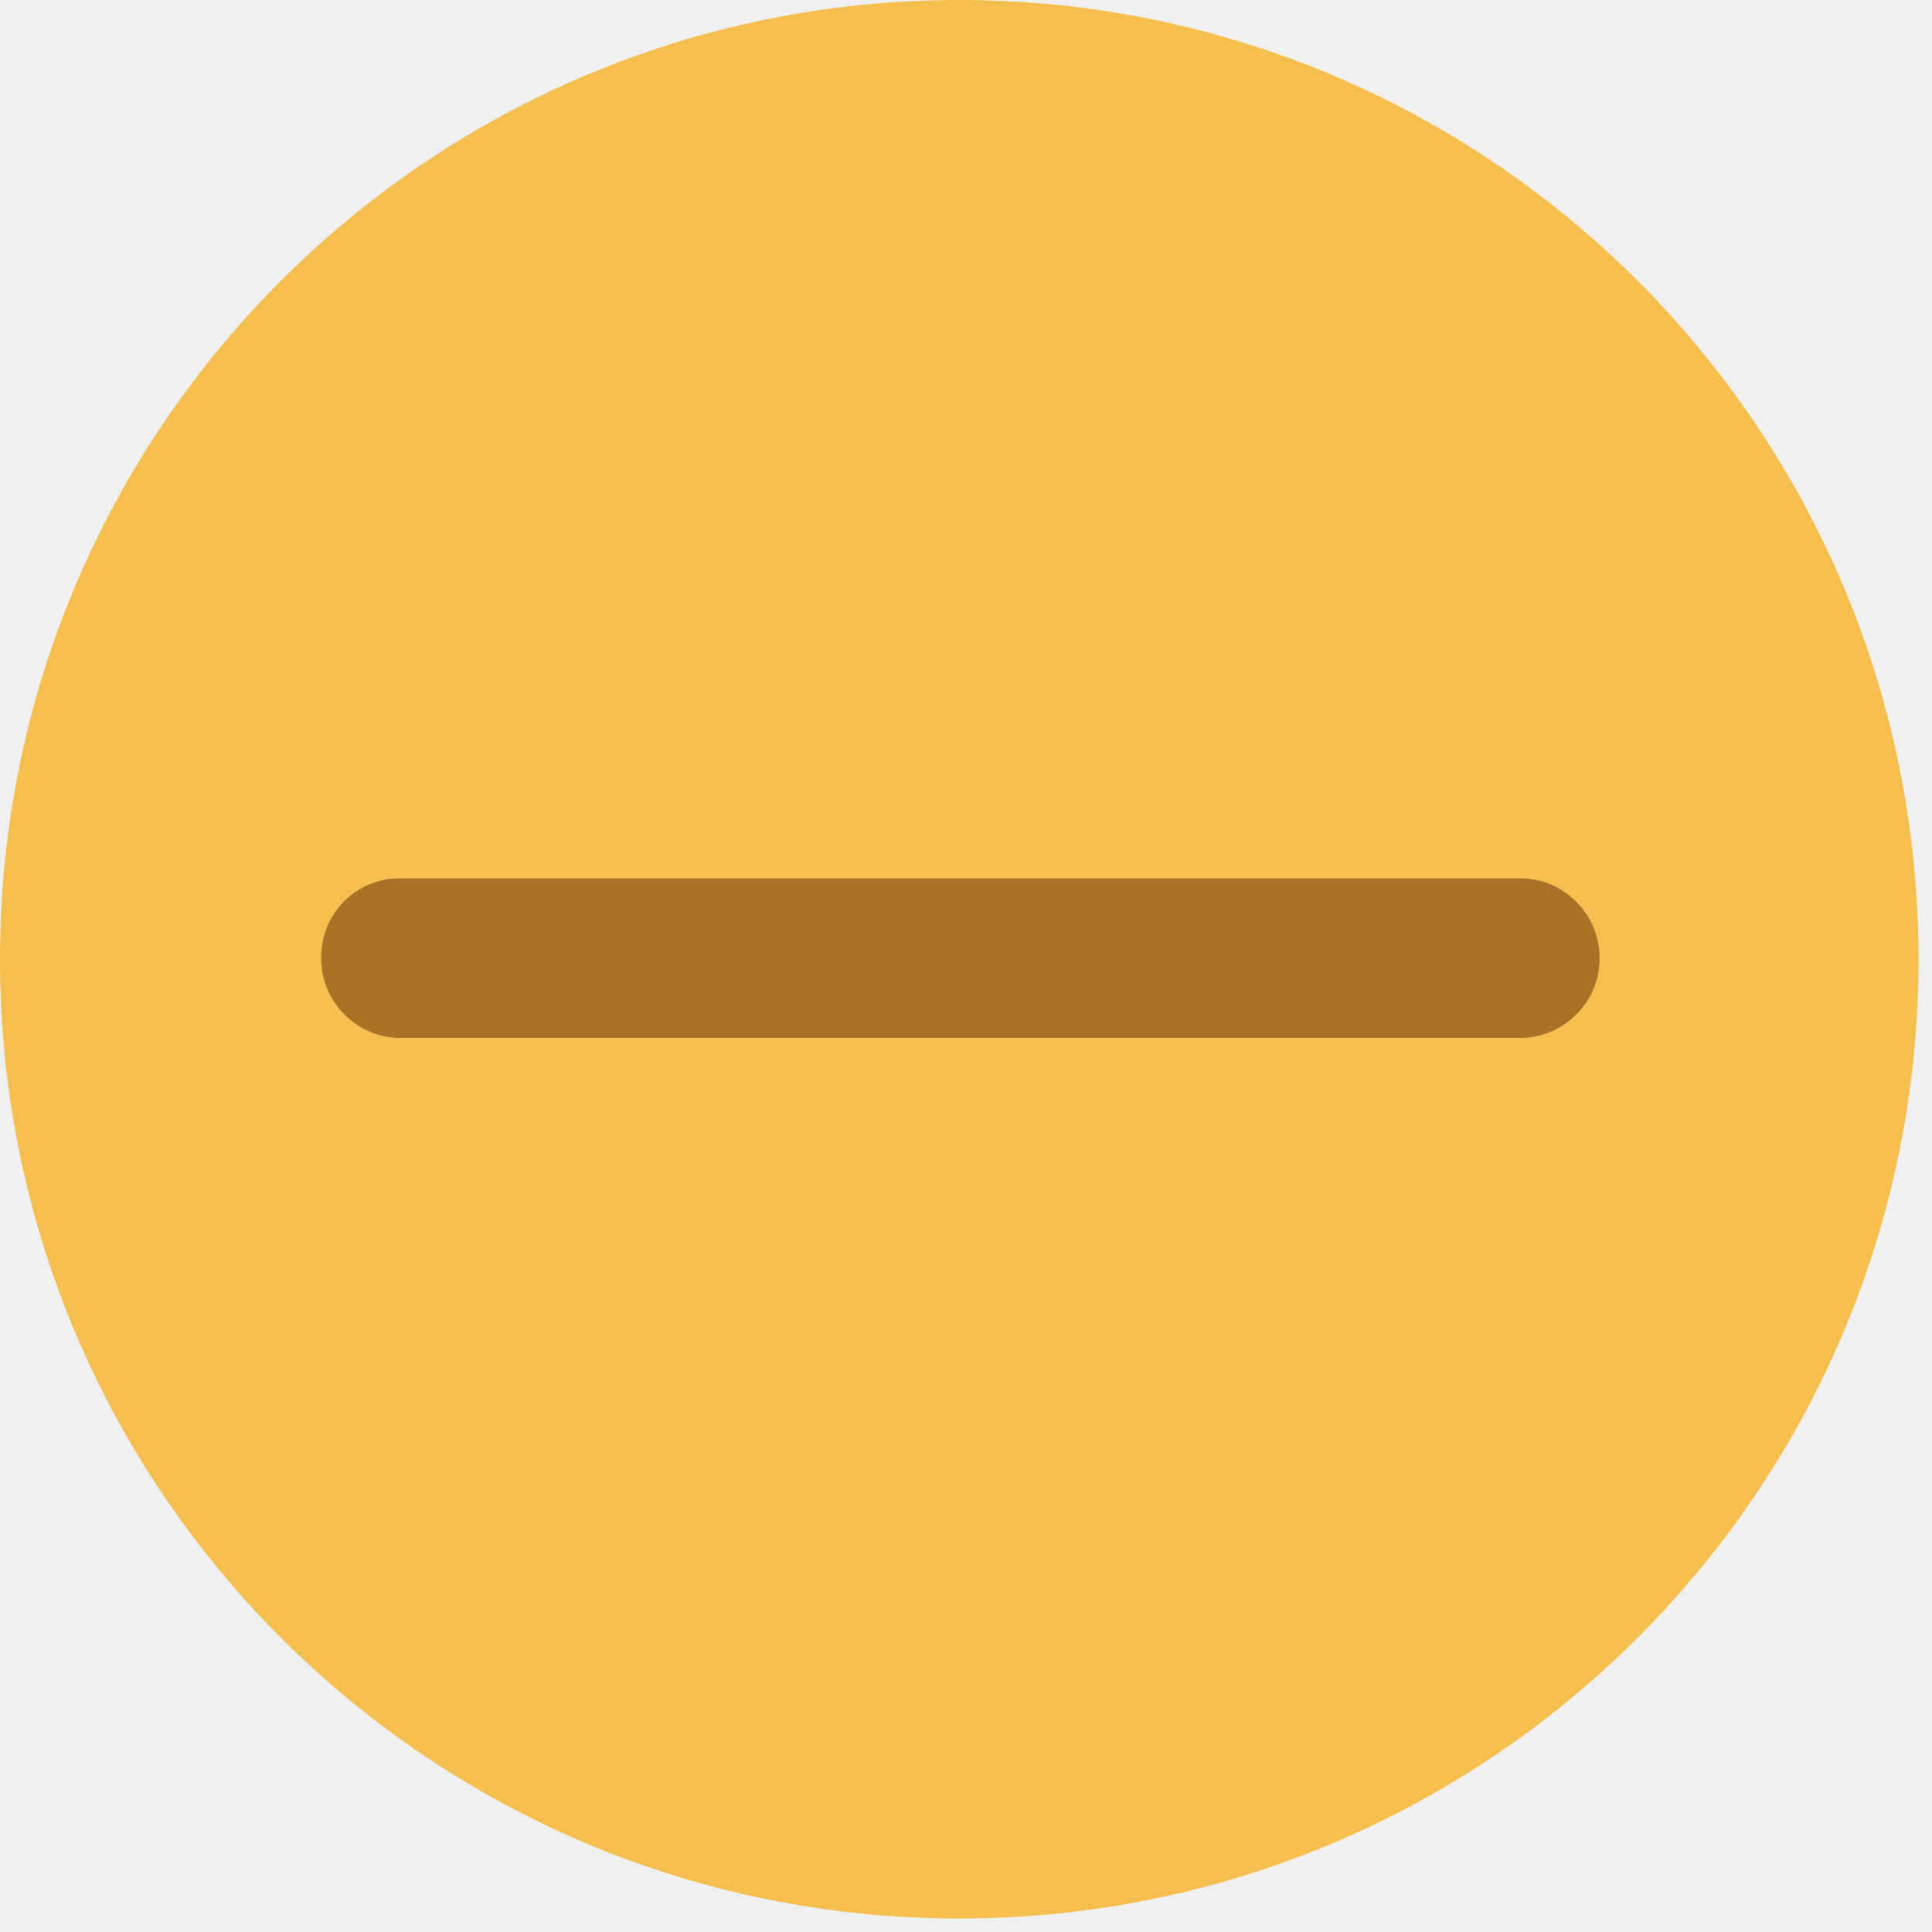
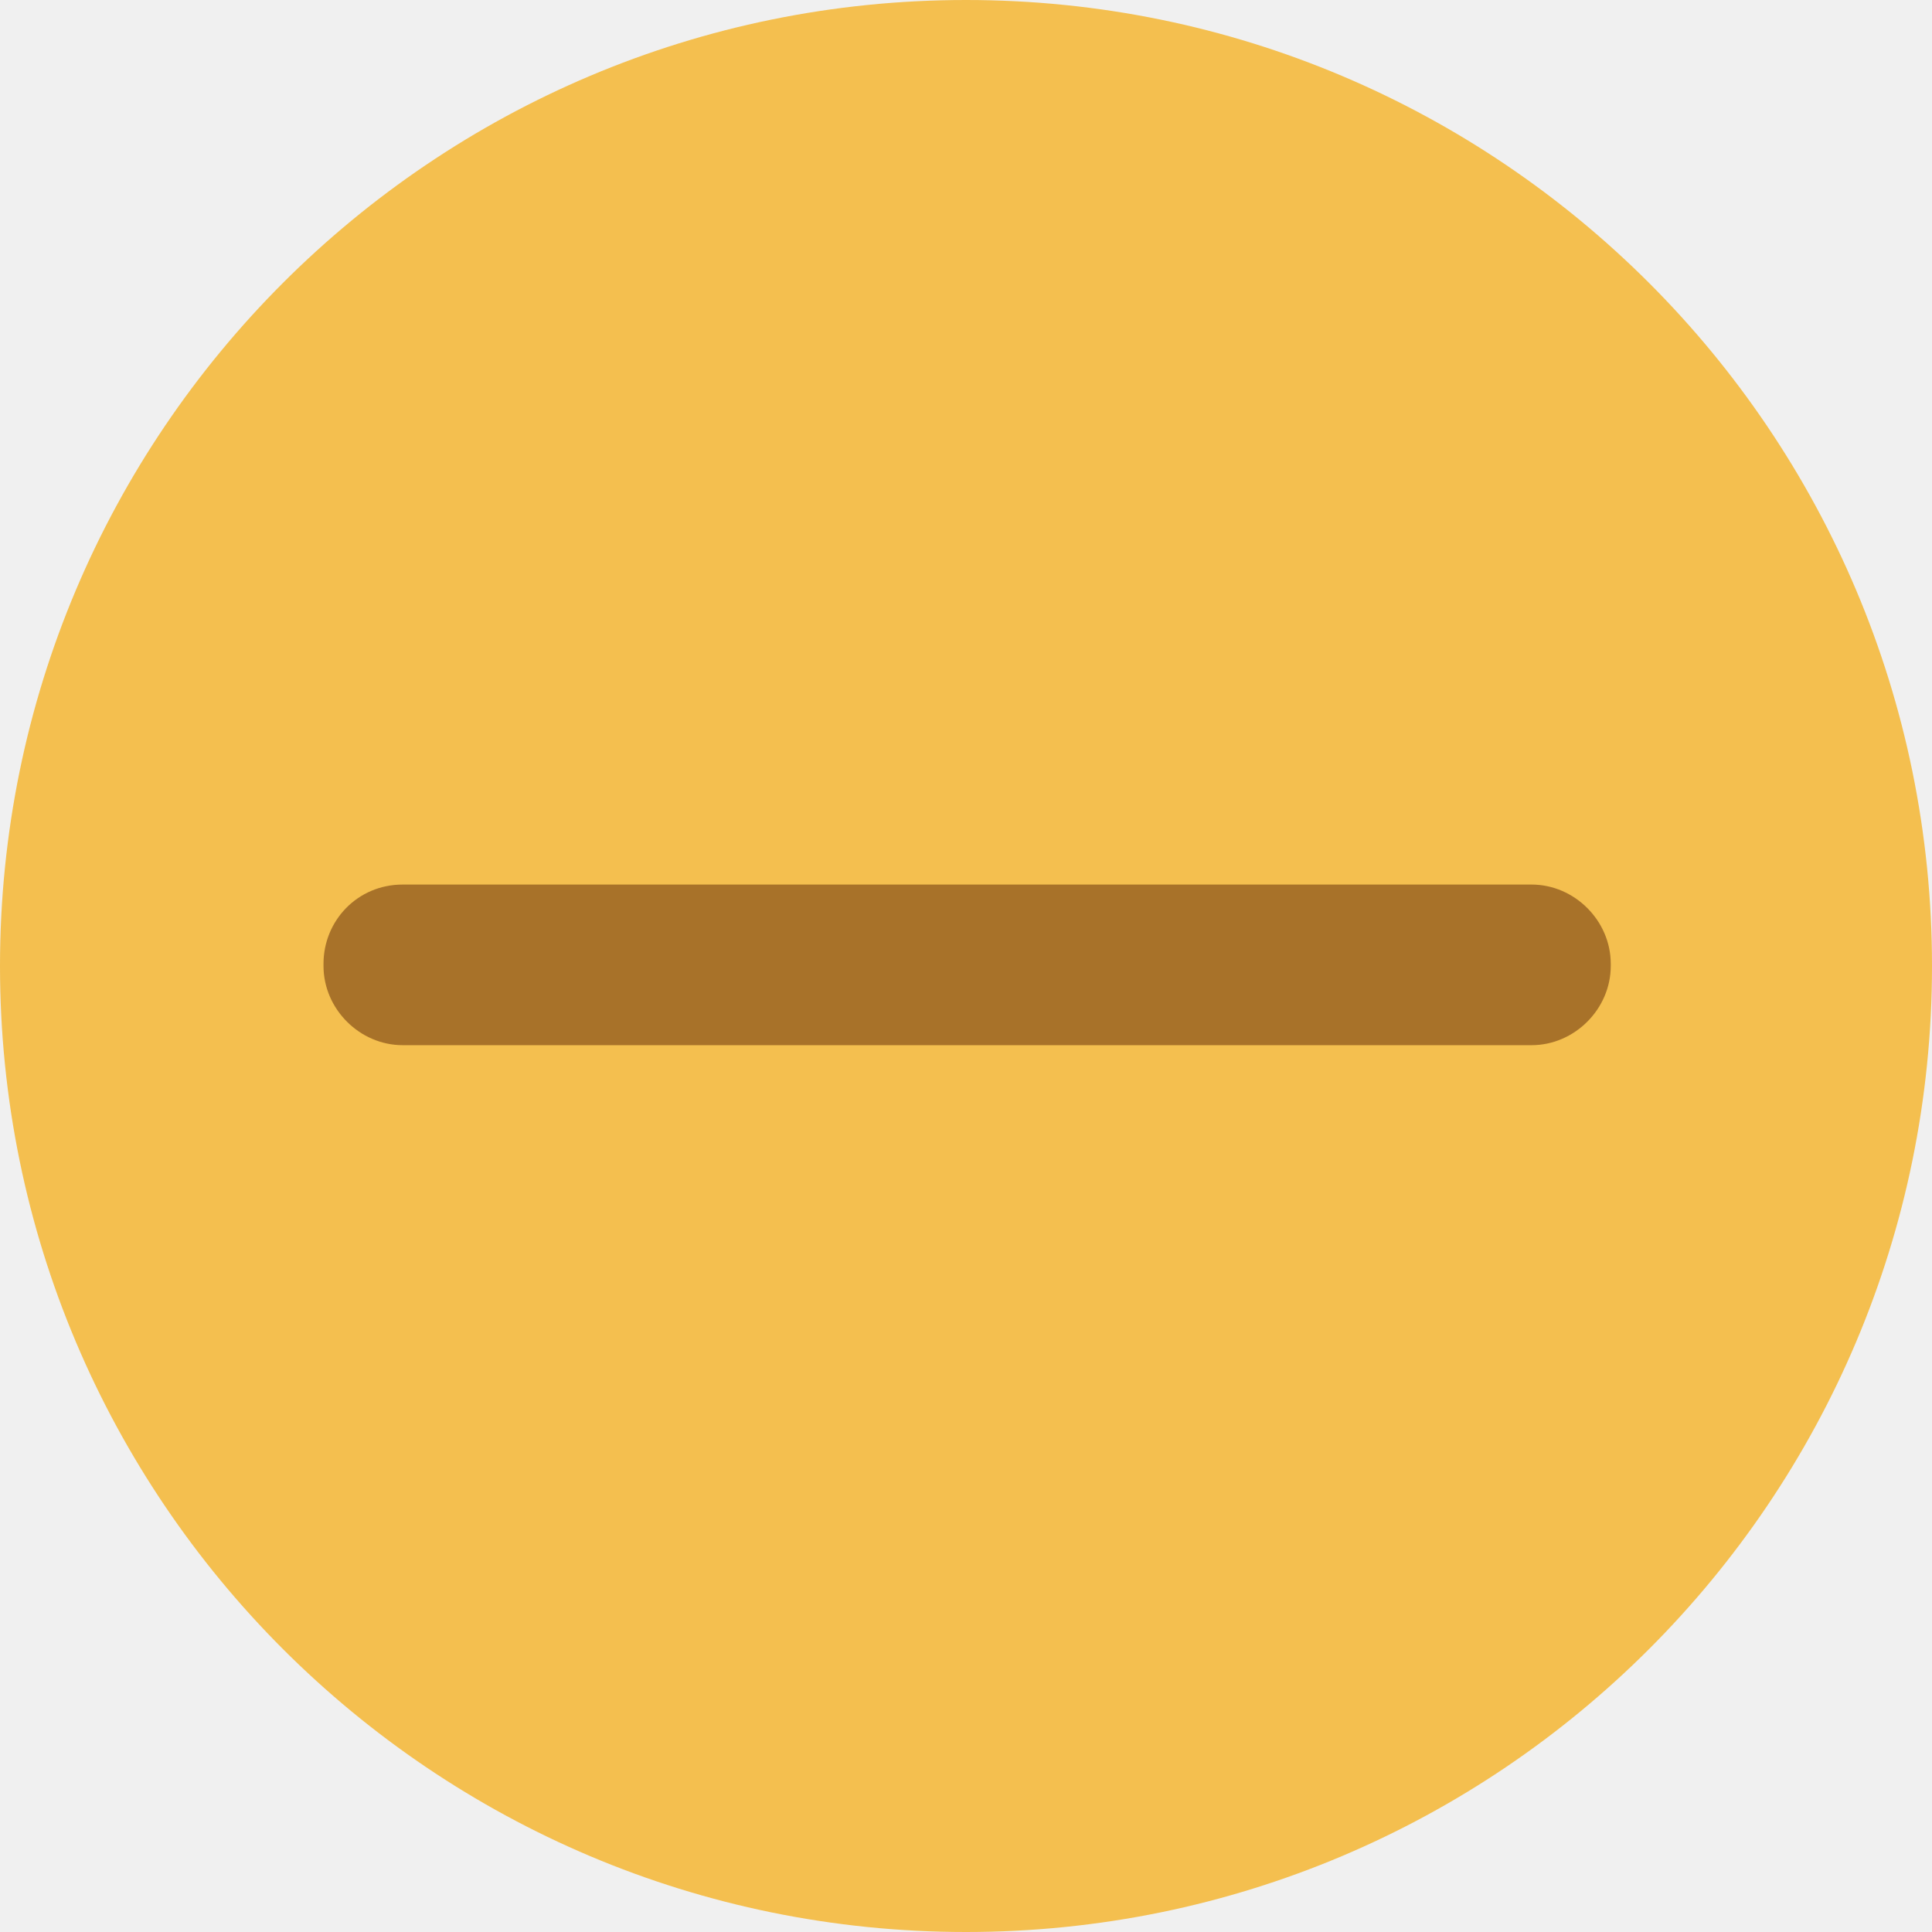
- <svg xmlns="http://www.w3.org/2000/svg" width="86" height="86" viewBox="0 0 86 86" fill="none">
-   <g clip-path="url(#clip0_7705_24)">
-     <path fill-rule="evenodd" clip-rule="evenodd" d="M42.7 85.4C66.3 85.4 85.4 66.3 85.4 42.7C85.4 19.1 66.3 0 42.7 0C19.1 0 0 19.1 0 42.7C0 66.3 19.1 85.4 42.7 85.4Z" fill="#F4BF4F" />
-     <path fill-rule="evenodd" clip-rule="evenodd" d="M42.7 81.8C64.3 81.8 81.8 64.3 81.8 42.7C81.8 21.1 64.3 3.6 42.7 3.6C21.1 3.6 3.6 21.1 3.6 42.7C3.6 64.3 21.1 81.8 42.7 81.8Z" fill="#F4BF4F" />
-     <path fill-rule="evenodd" clip-rule="evenodd" d="M17.8 39.1H67.7C69.6 39.1 71.2 40.7 71.2 42.6V42.7C71.2 44.6 69.6 46.2 67.7 46.2H17.8C15.9 46.2 14.3 44.6 14.3 42.7V42.6C14.3 40.7 15.8 39.1 17.8 39.1Z" fill="#A87229" />
-   </g>
-   <defs>
-     <clipPath id="clip0_7705_24">
-       <rect width="85.4" height="85.4" fill="white" />
-     </clipPath>
-   </defs>
+ <svg xmlns="http://www.w3.org/2000/svg" width="86" height="86" viewBox="0 0 85.4 85.4" fill="none">
+   <circle cx="42.7" cy="42.7" r="42.7" fill="#F4BF4F" />
+   <path fill-rule="evenodd" clip-rule="evenodd" d="M17.8 39.1H67.7C69.6 39.1 71.2 40.7 71.2 42.6V42.7C71.2 44.6 69.6 46.2 67.7 46.2H17.8C15.9 46.2 14.3 44.6 14.3 42.7V42.6C14.3 40.7 15.8 39.1 17.8 39.1Z" fill="#A87229" />
</svg>
